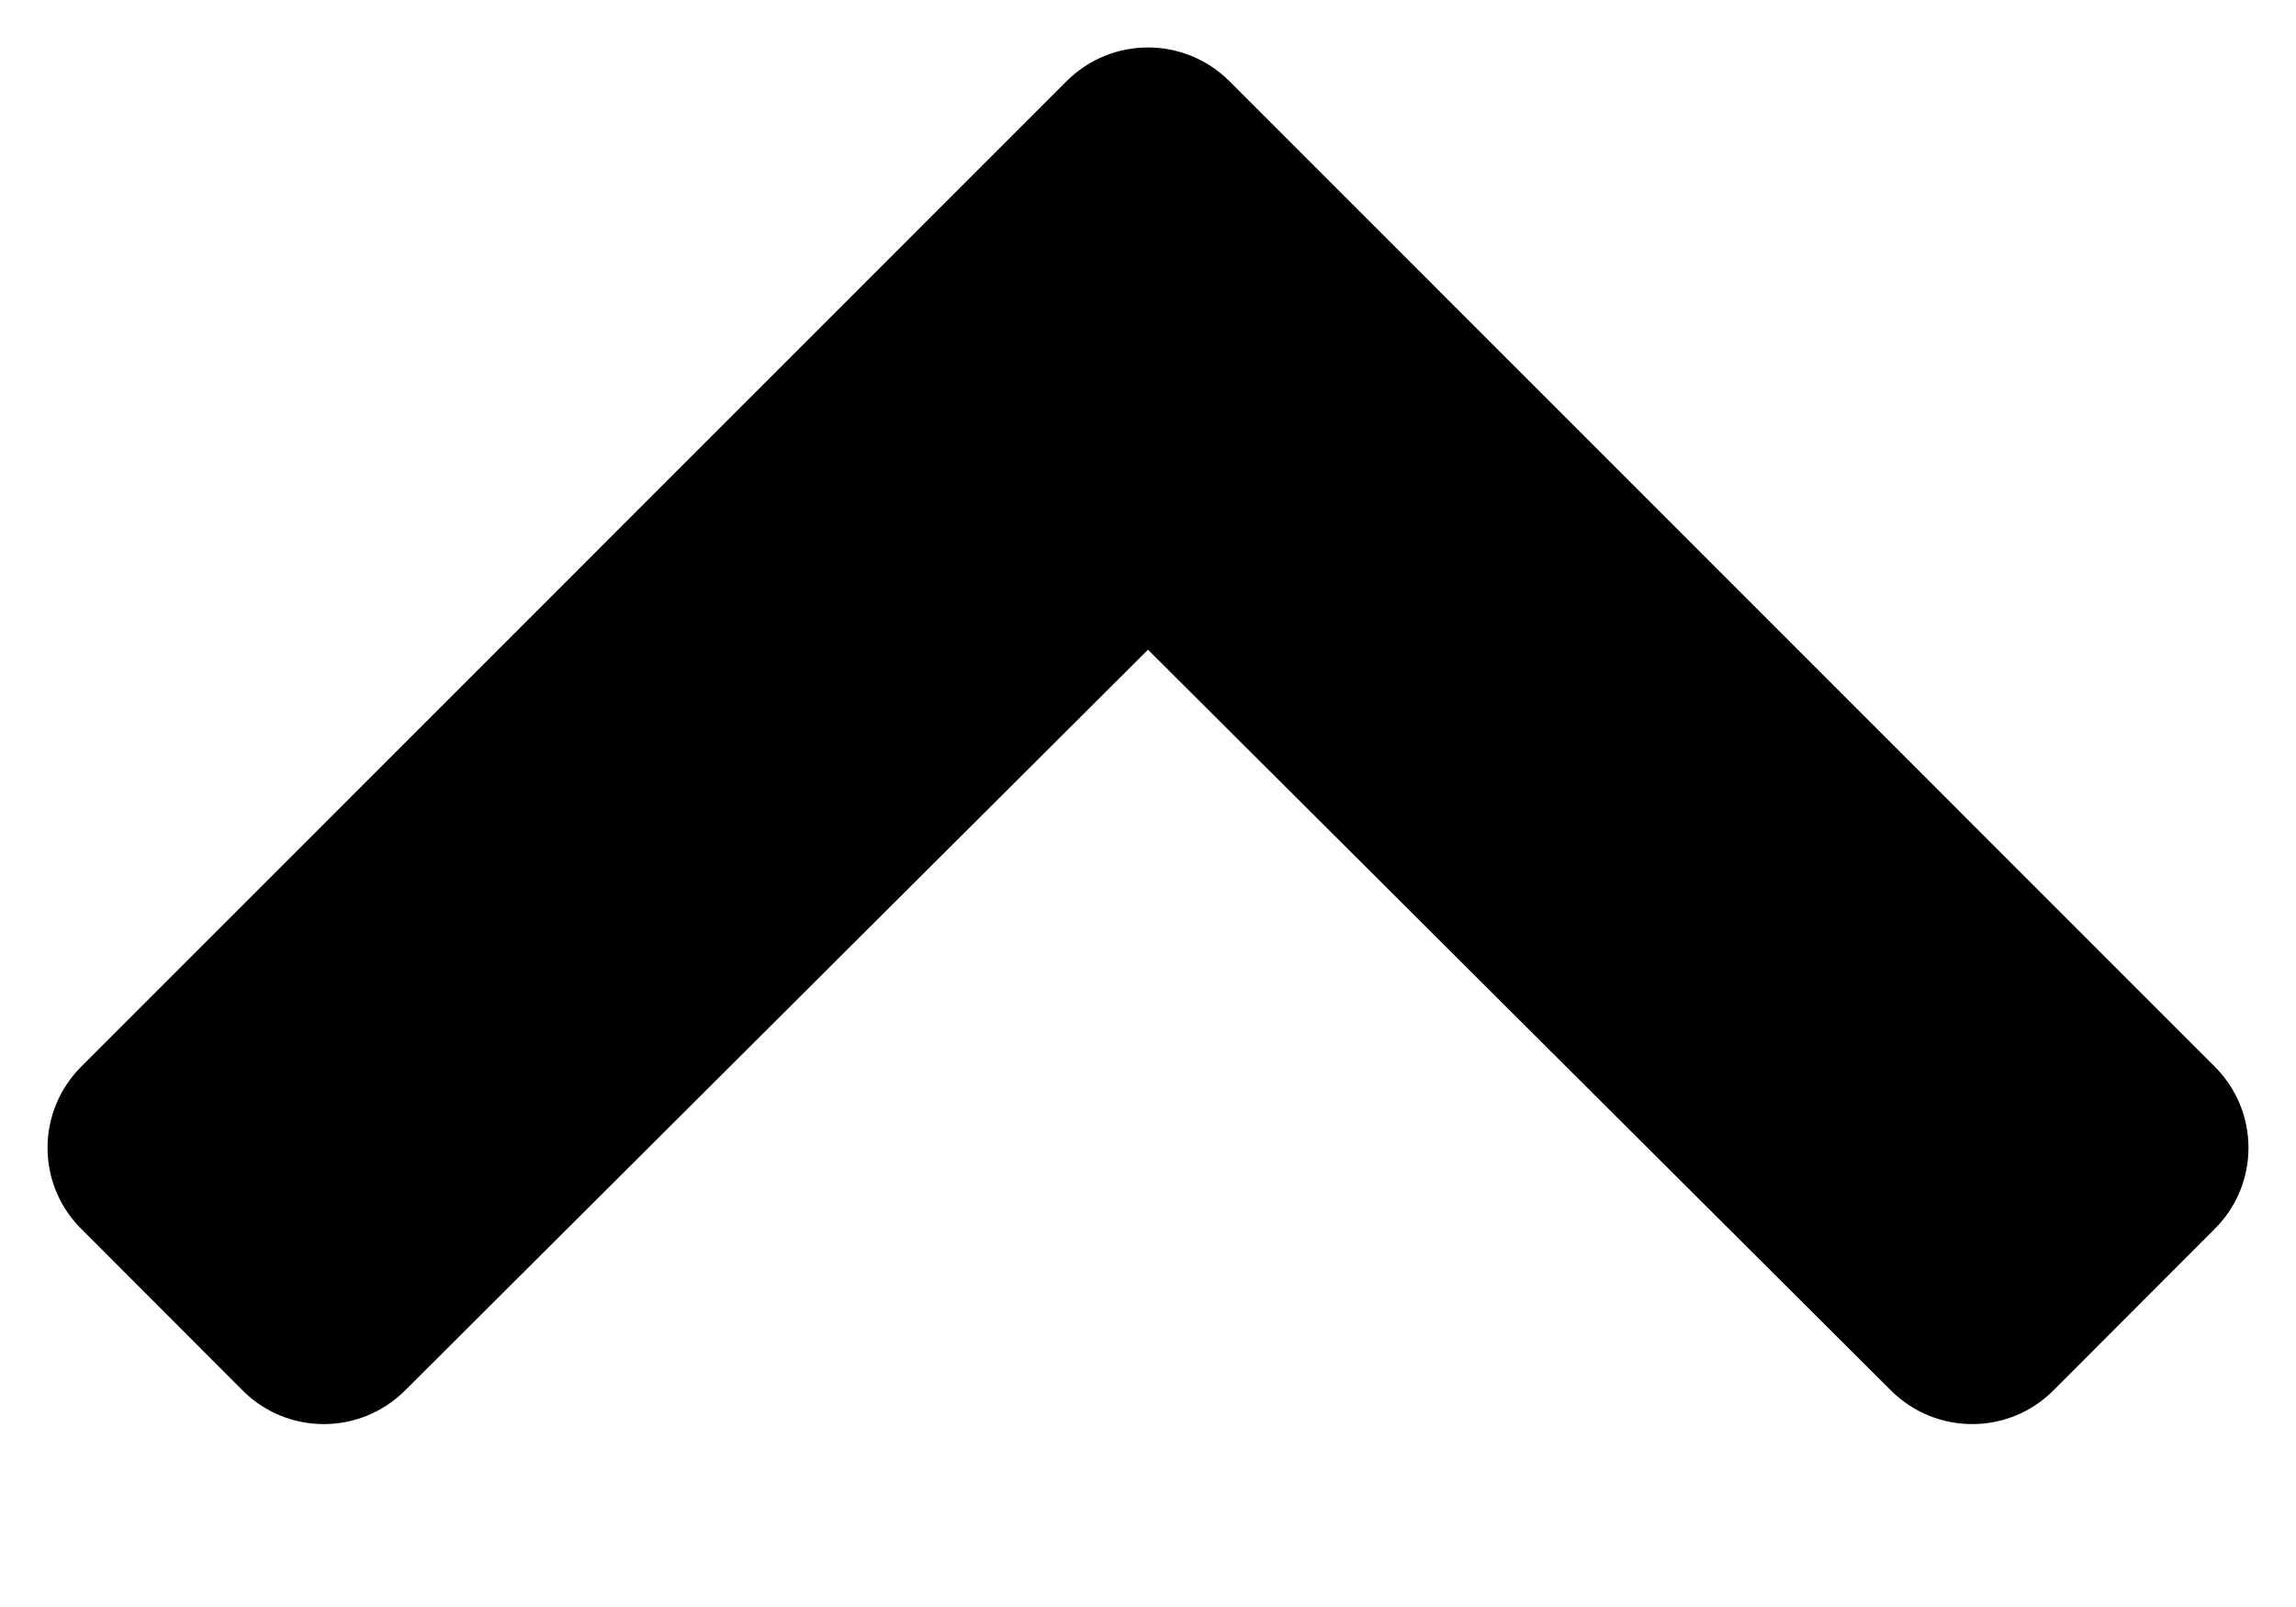
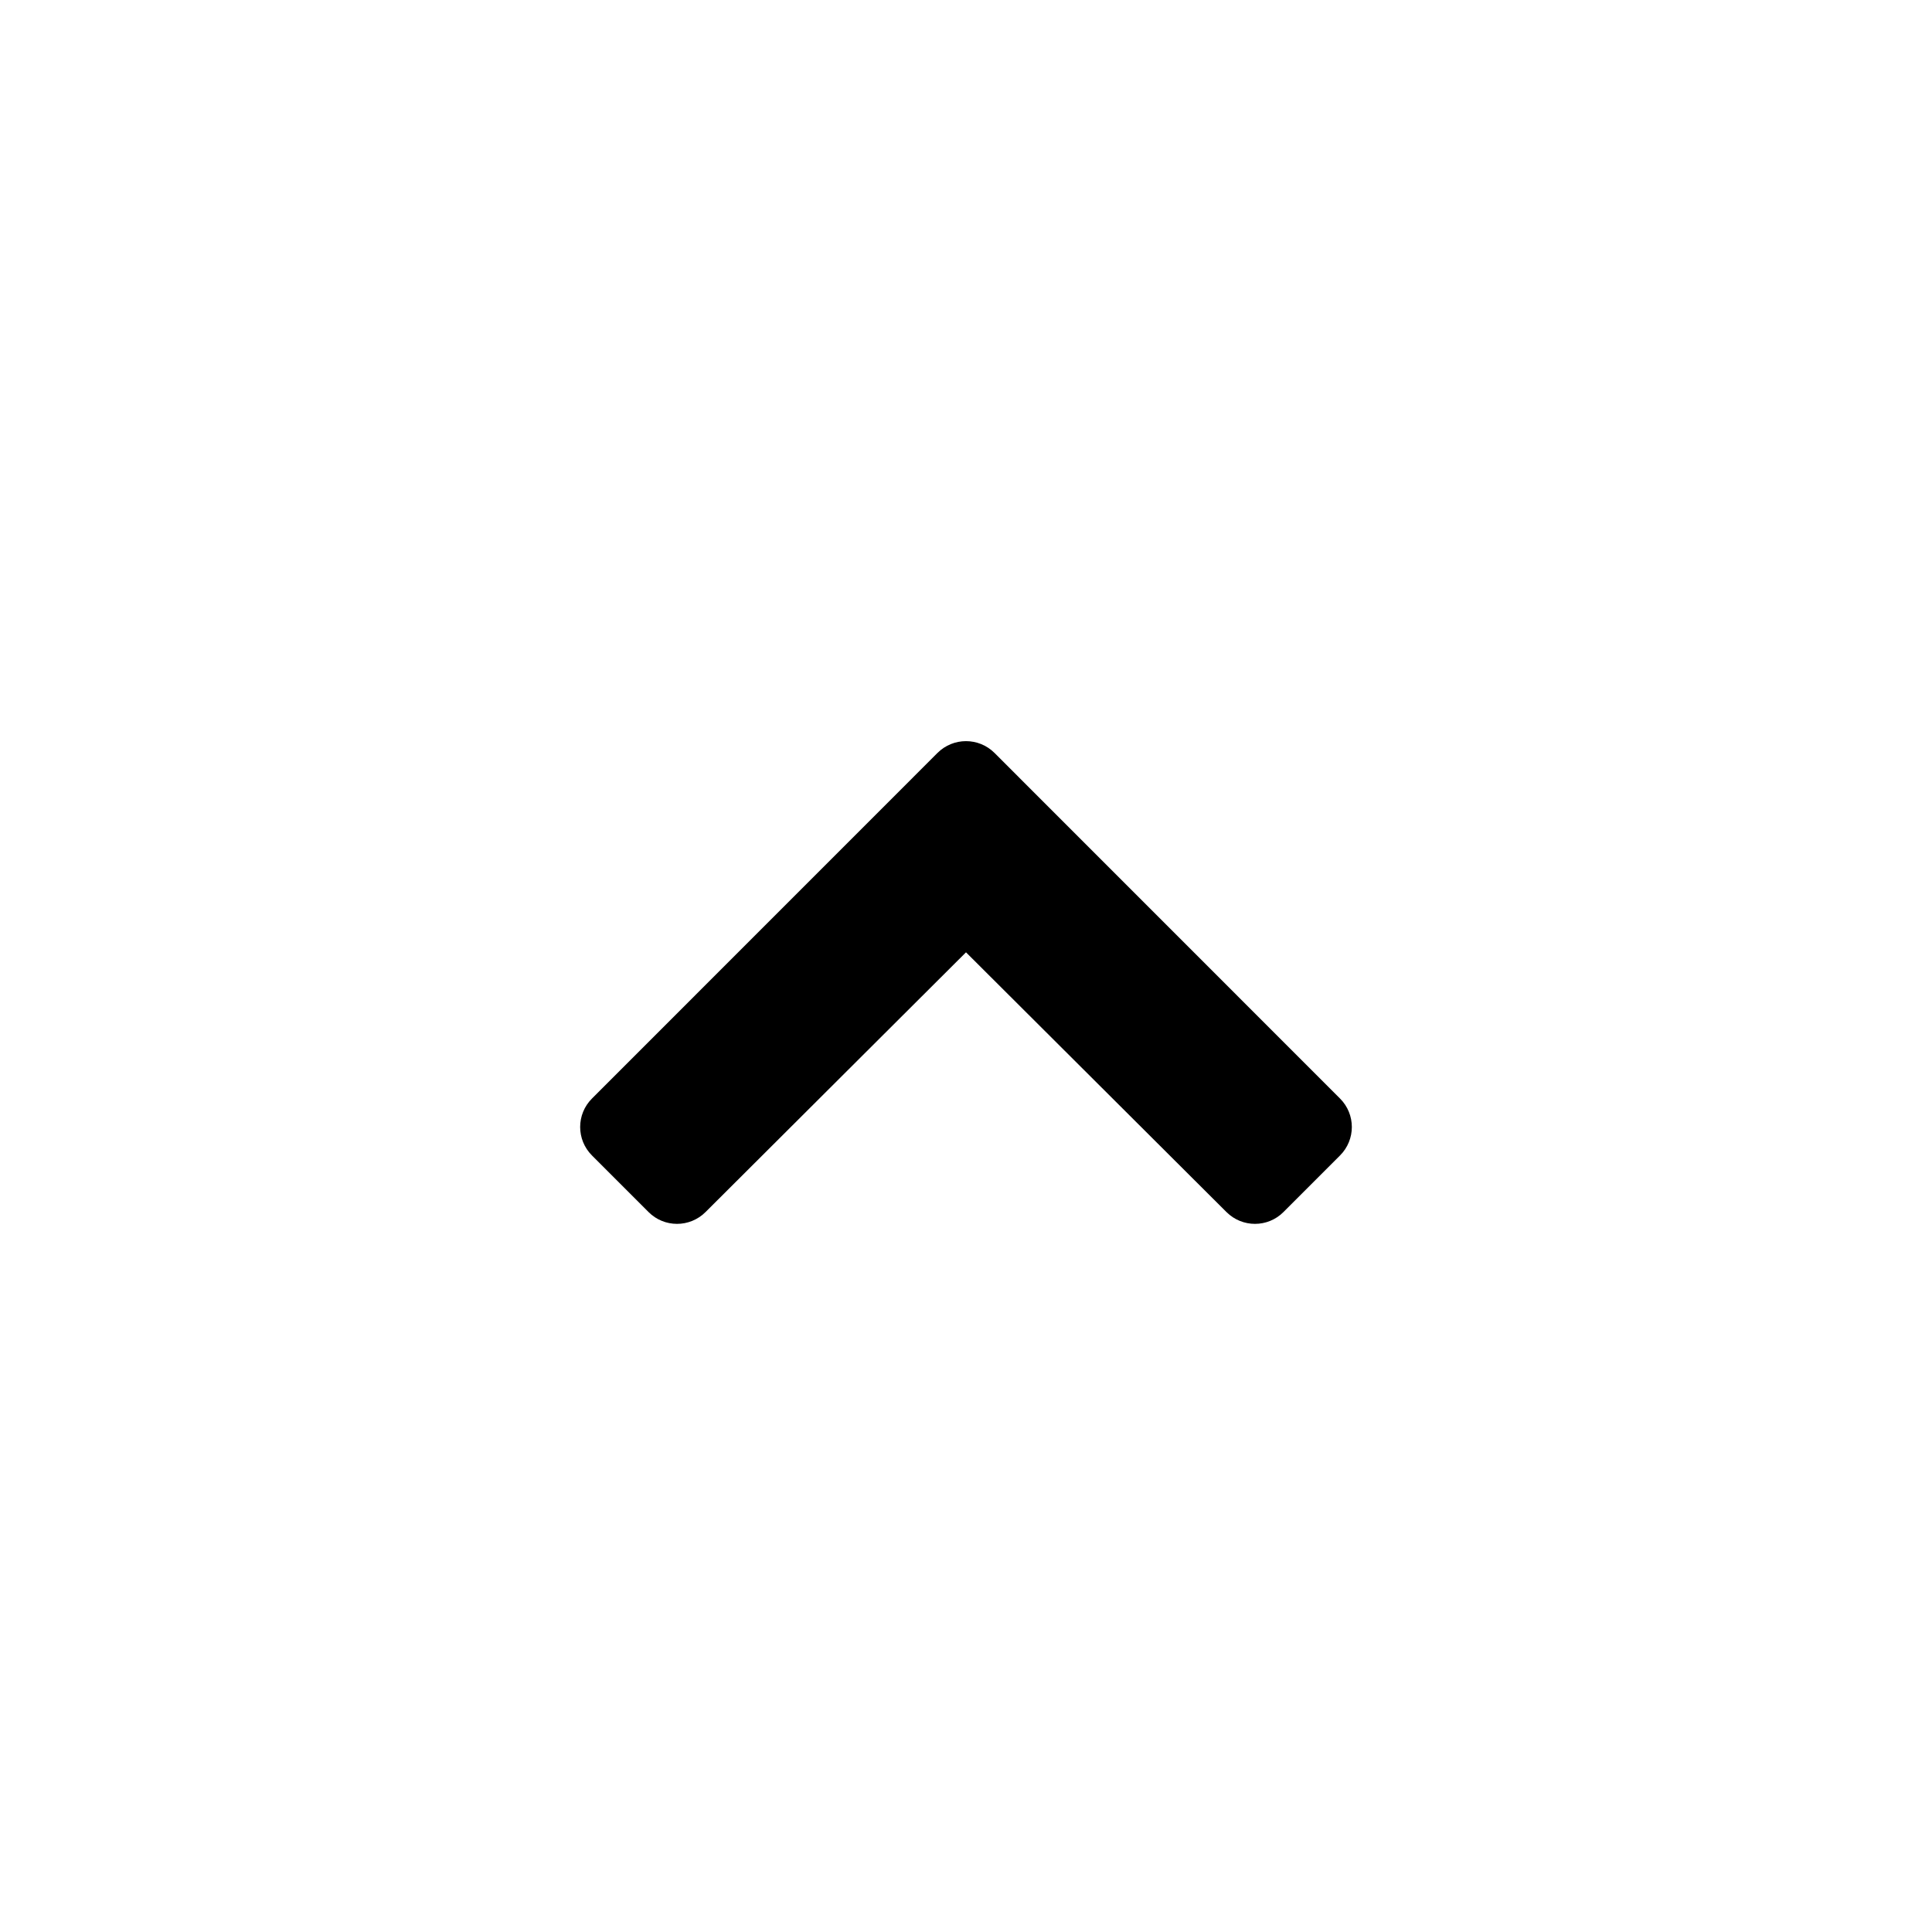
- <svg xmlns="http://www.w3.org/2000/svg" aria-label="chevron pointing up" viewBox="0 0 10 7">
-   <path d="M4.646 0.353L0.354 4.646C0.158 4.842 0.158 5.158 0.354 5.353L1.057 6.057C1.252 6.252 1.568 6.252 1.764 6.057L5 2.83L8.236 6.057C8.432 6.252 8.748 6.252 8.943 6.057L9.646 5.353C9.842 5.158 9.842 4.842 9.646 4.646L5.354 0.353C5.158 0.158 4.842 0.158 4.646 0.353Z" />
+ <svg xmlns="http://www.w3.org/2000/svg" aria-label="chevron pointing up" viewBox="0 0 24 24">
+   <path d="M11.646 9.353L7.354 13.646C7.158 13.842 7.158 14.158 7.354 14.354L8.057 15.057C8.252 15.252 8.568 15.252 8.764 15.057L12 11.83L15.236 15.057C15.432 15.252 15.748 15.252 15.943 15.057L16.646 14.354C16.842 14.158 16.842 13.842 16.646 13.646L12.354 9.353C12.158 9.158 11.842 9.158 11.646 9.353Z" />
</svg>
